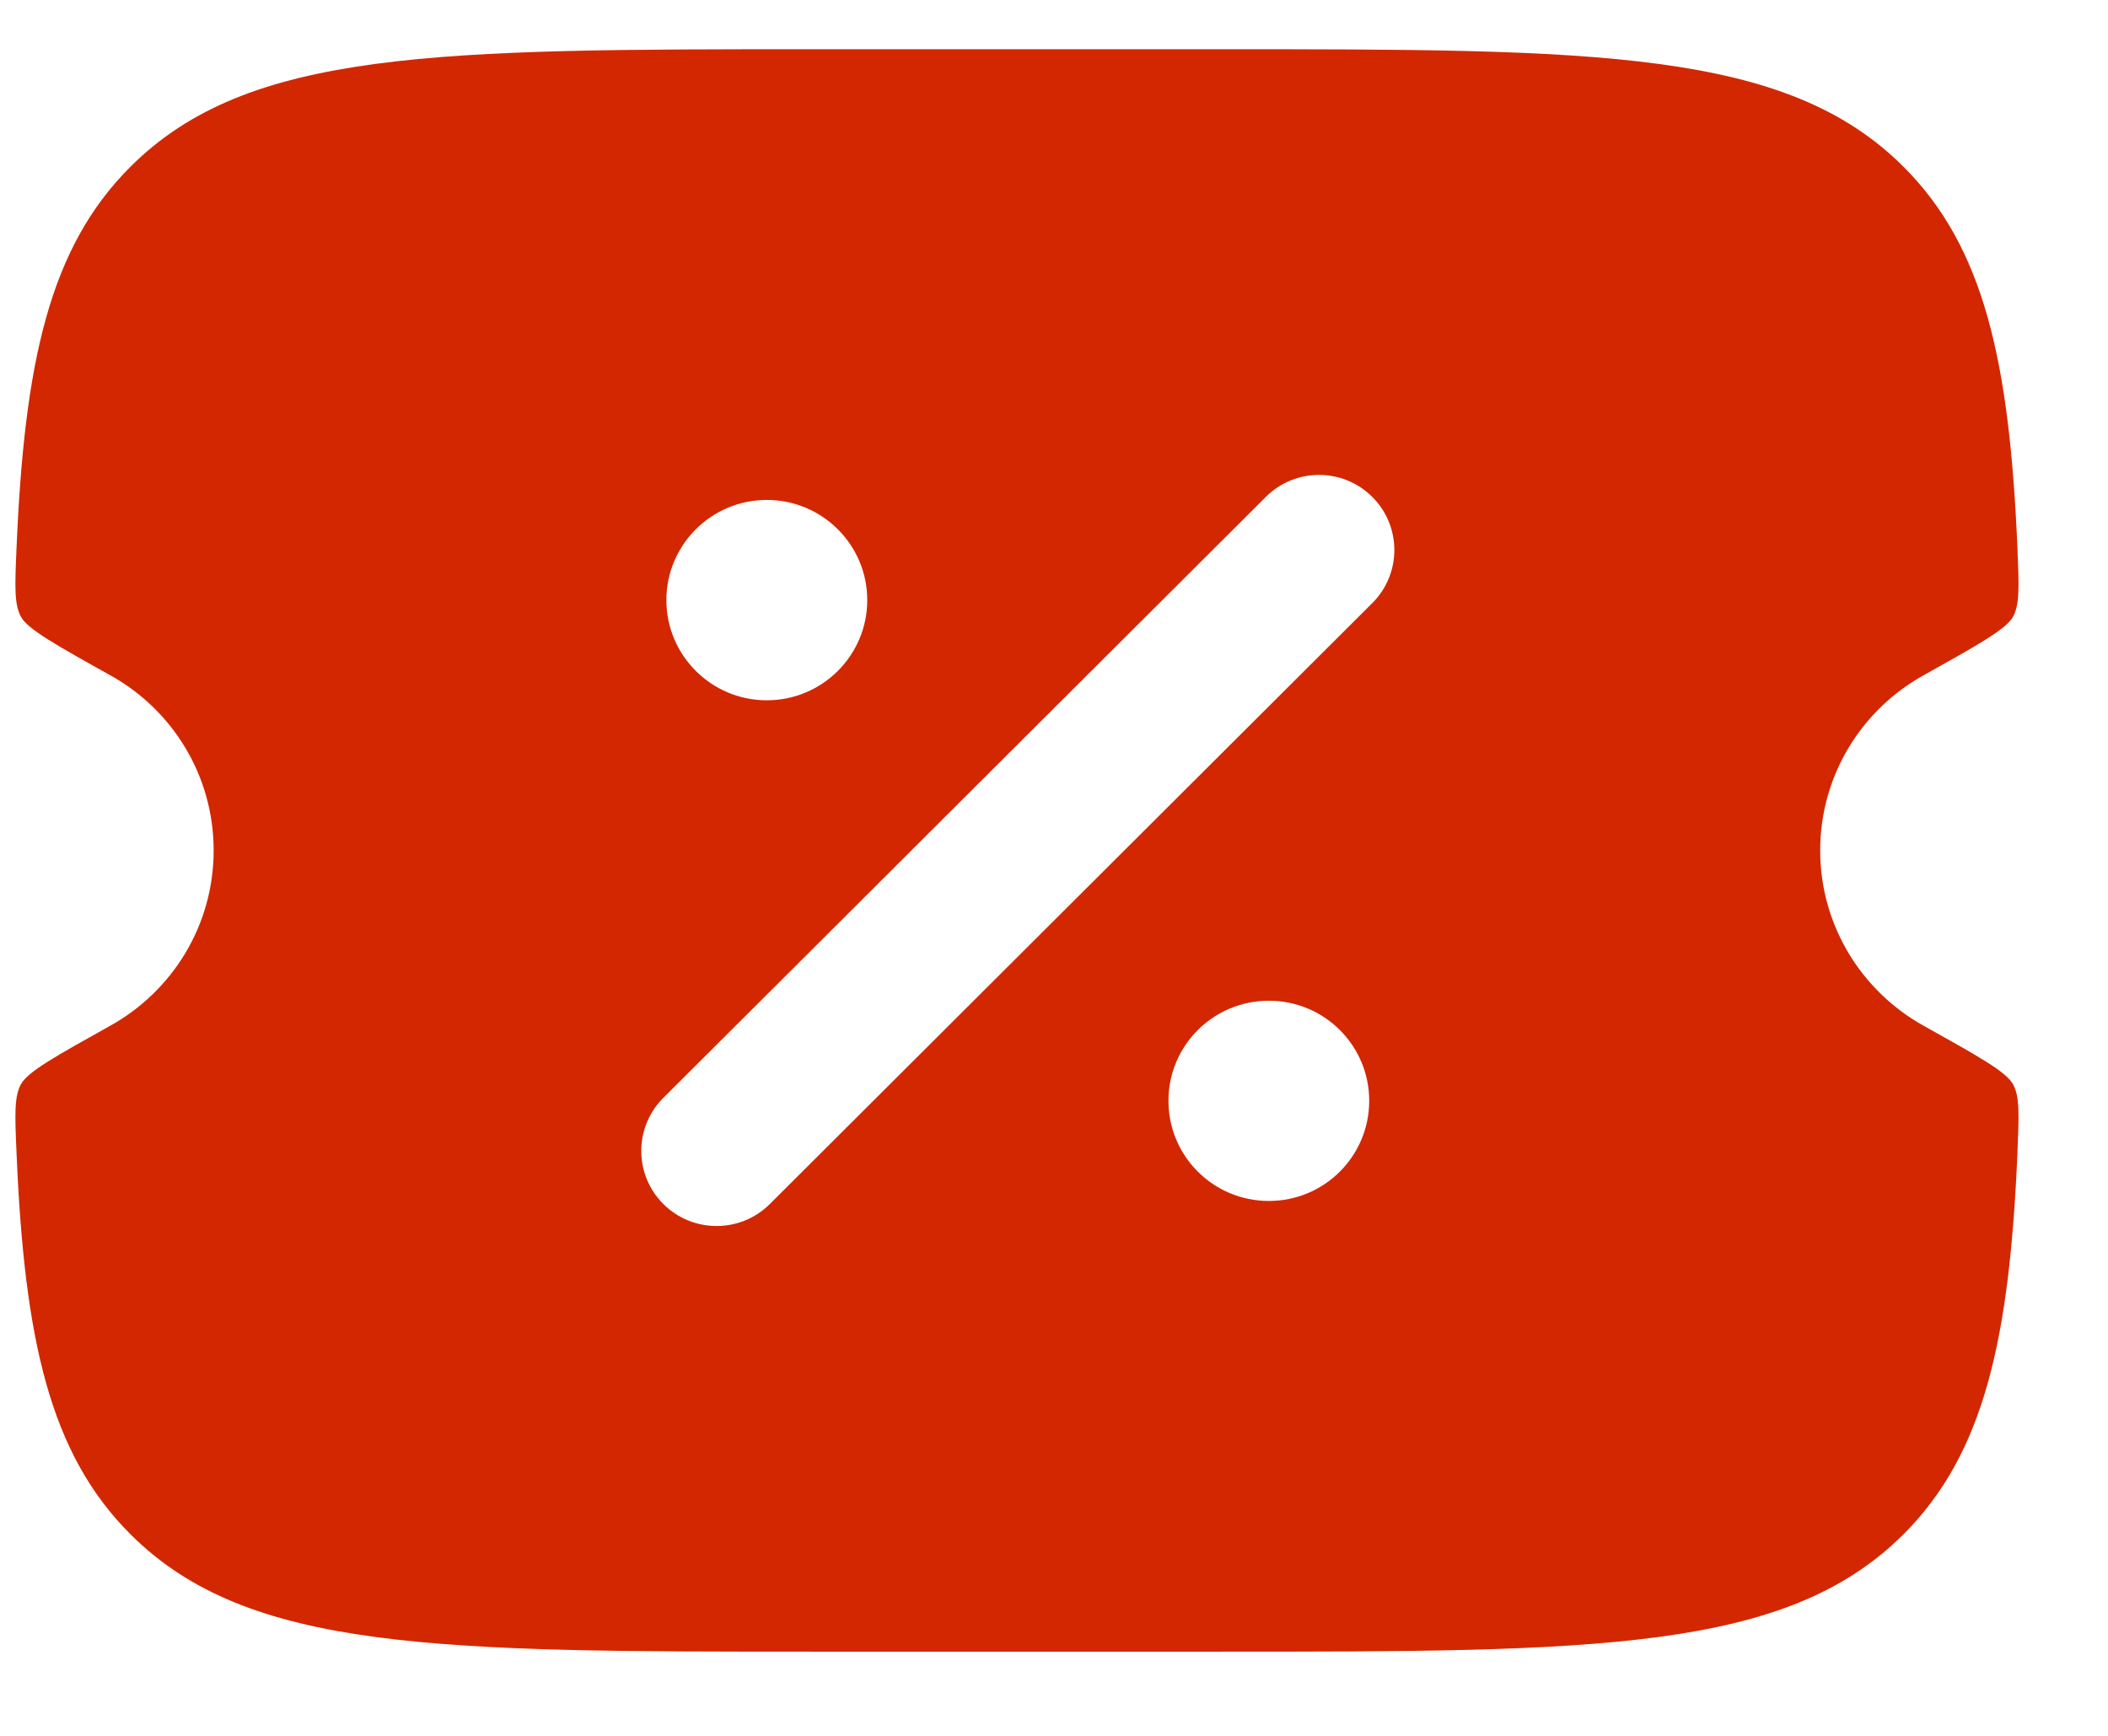
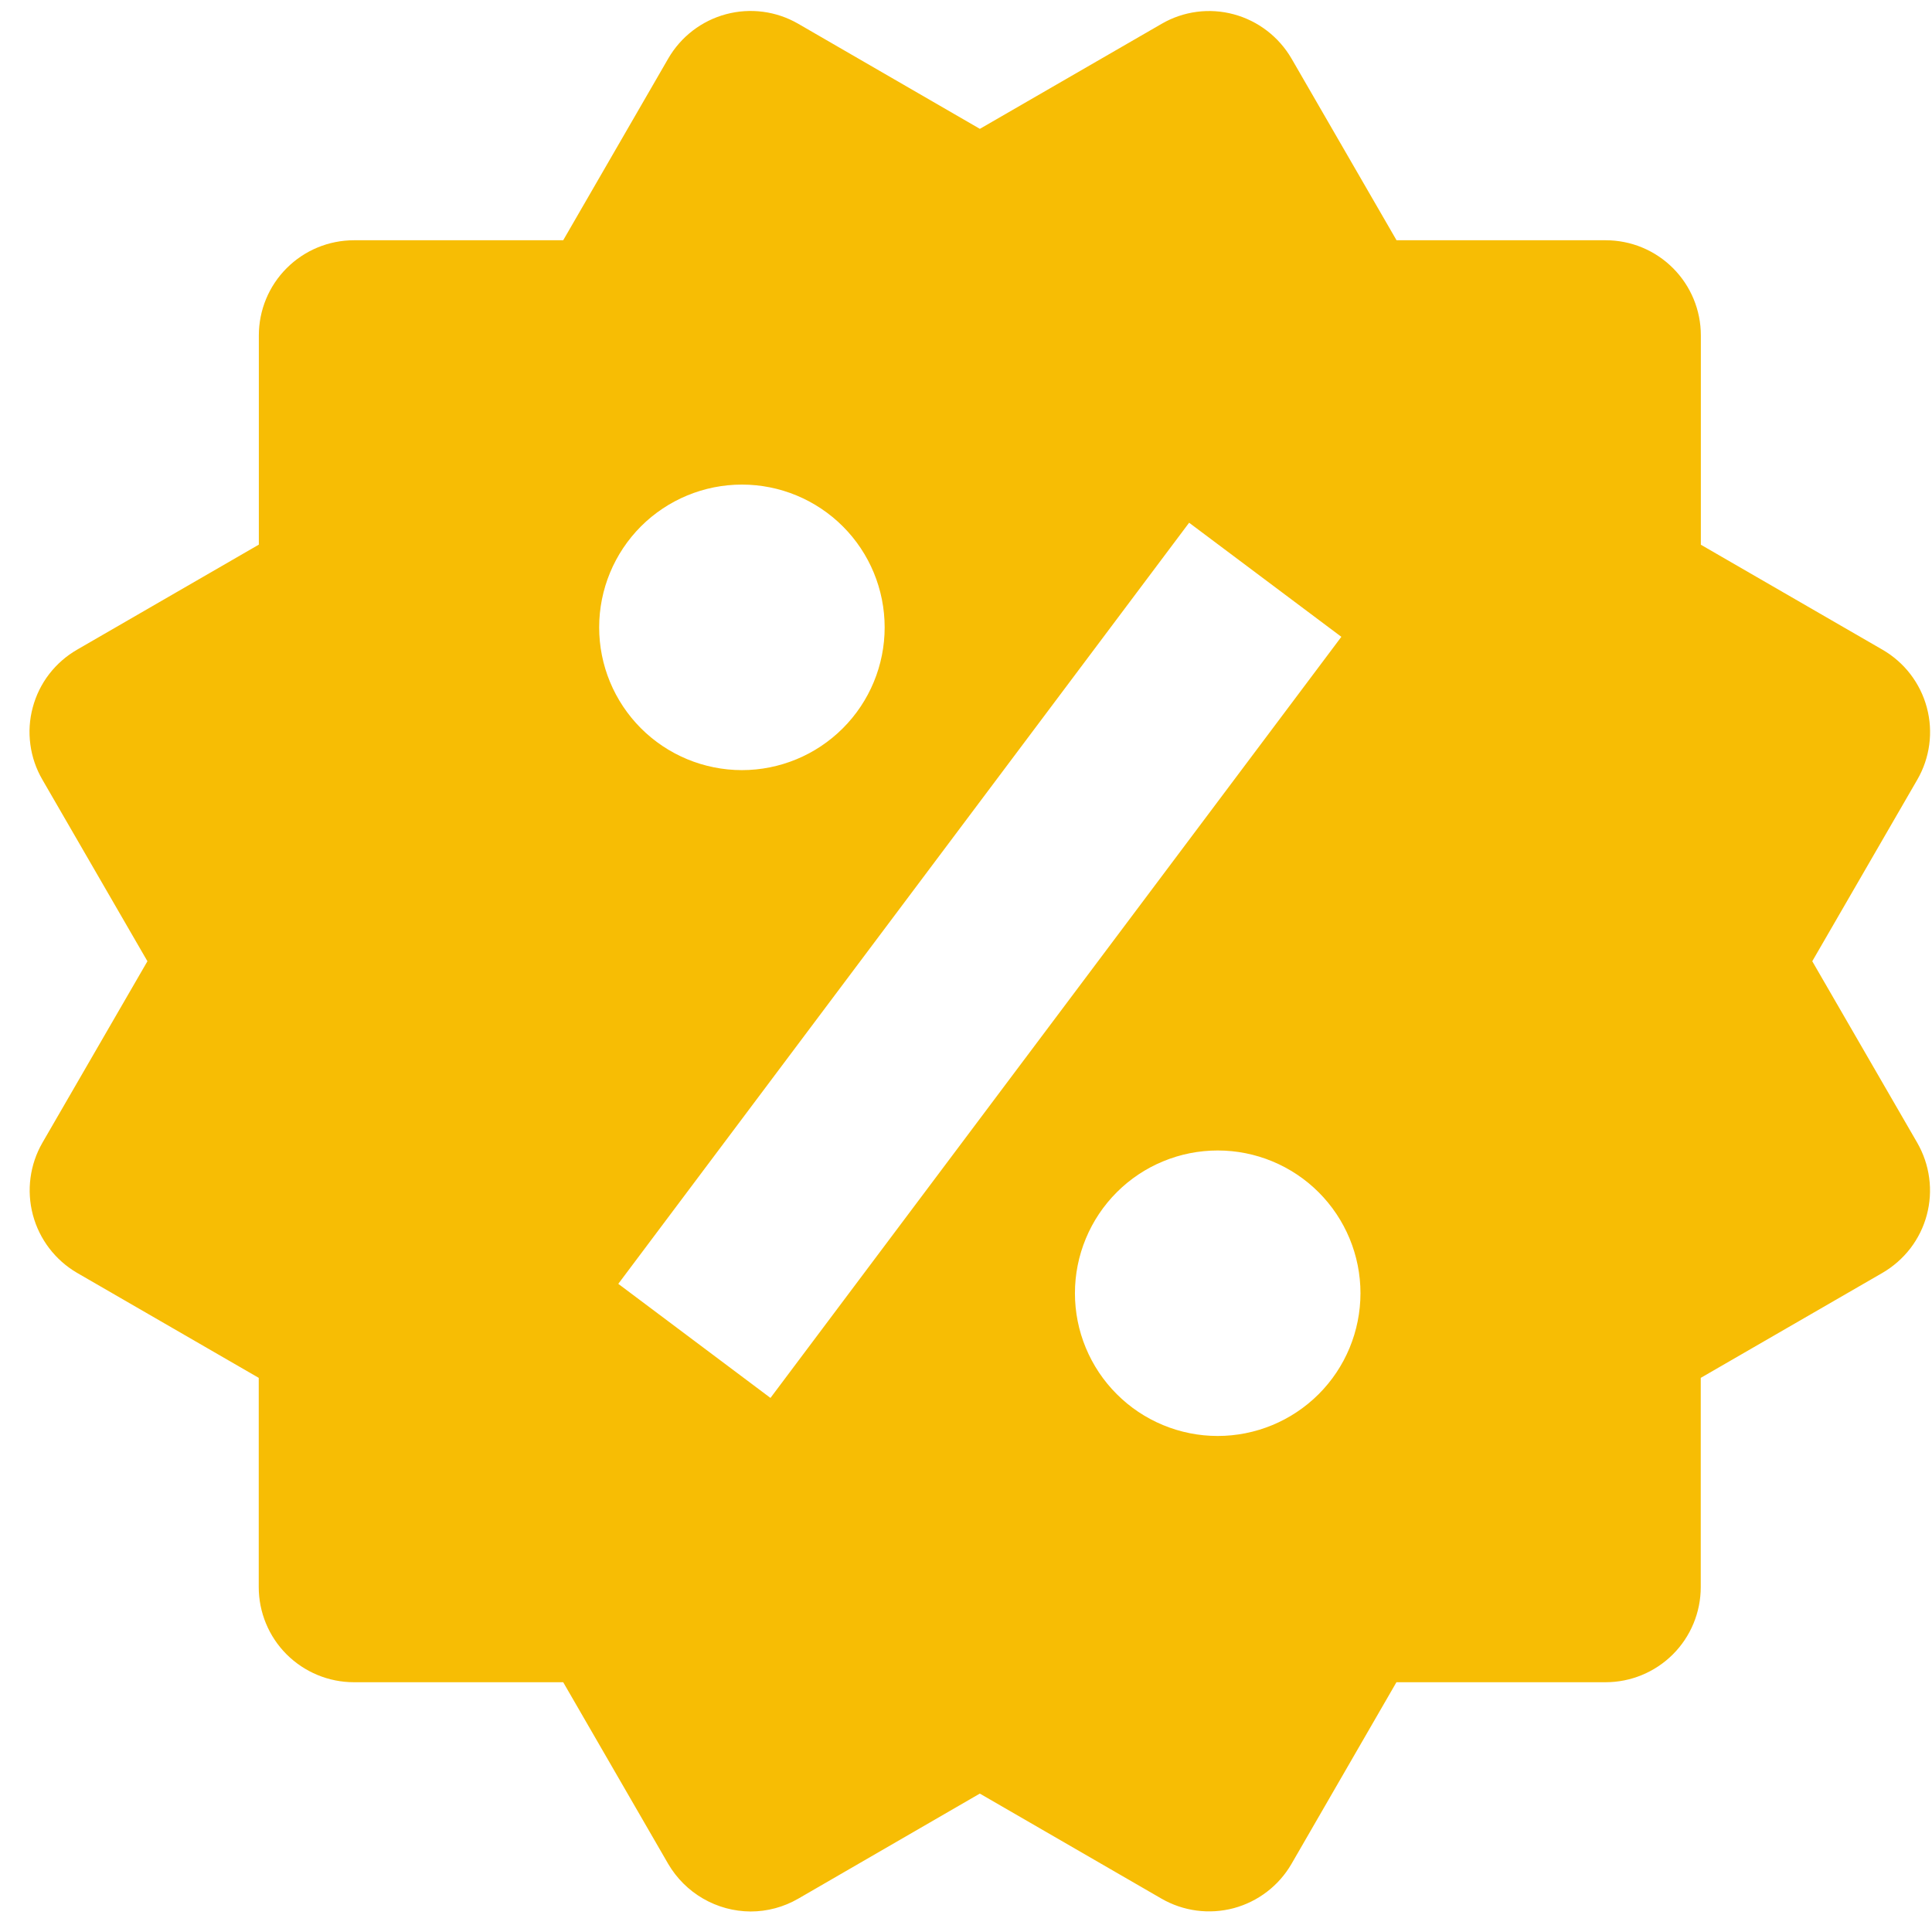
- <svg xmlns="http://www.w3.org/2000/svg" width="17" height="14" viewBox="0 0 17 14" fill="none">
-   <path fill-rule="evenodd" clip-rule="evenodd" d="M6.582 0.397H9.821C12.874 0.397 14.401 0.397 15.35 1.344C16.003 1.995 16.206 2.92 16.27 4.428C16.282 4.726 16.289 4.876 16.233 4.976C16.177 5.075 15.954 5.2 15.508 5.449C15.014 5.725 14.679 6.253 14.679 6.859C14.679 7.465 15.014 7.993 15.508 8.27C15.954 8.519 16.177 8.643 16.233 8.743C16.289 8.842 16.282 8.992 16.27 9.291C16.206 10.798 16.003 11.723 15.35 12.375C14.401 13.321 12.874 13.321 9.821 13.321H6.582C3.528 13.321 2.001 13.321 1.053 12.375C0.399 11.723 0.196 10.798 0.133 9.291C0.12 8.992 0.114 8.842 0.17 8.743C0.225 8.643 0.448 8.519 0.894 8.27C1.389 7.993 1.723 7.465 1.723 6.859C1.723 6.253 1.389 5.725 0.894 5.449C0.448 5.2 0.225 5.075 0.17 4.976C0.114 4.876 0.12 4.726 0.133 4.428C0.196 2.92 0.399 1.995 1.053 1.344C2.001 0.397 3.528 0.397 6.582 0.397ZM11.067 4.008C11.304 4.244 11.304 4.628 11.067 4.864L6.208 9.711C5.971 9.947 5.587 9.947 5.35 9.711C5.112 9.474 5.112 9.091 5.35 8.854L10.208 4.008C10.445 3.771 10.83 3.771 11.067 4.008ZM10.233 9.686C10.68 9.686 11.042 9.325 11.042 8.878C11.042 8.432 10.68 8.071 10.233 8.071C9.785 8.071 9.423 8.432 9.423 8.878C9.423 9.325 9.785 9.686 10.233 9.686ZM6.184 5.648C6.631 5.648 6.994 5.286 6.994 4.84C6.994 4.394 6.631 4.032 6.184 4.032C5.737 4.032 5.374 4.394 5.374 4.84C5.374 5.286 5.737 5.648 6.184 5.648Z" fill="#D32701" />
+ <svg xmlns="http://www.w3.org/2000/svg" width="39" height="39" viewBox="0 0 39 39" fill="none">
+   <path d="M36.583 19.404L38.703 15.739C38.958 15.299 39.028 14.774 38.896 14.283C38.765 13.791 38.443 13.371 38.002 13.116L34.334 10.996V6.771C34.334 6.261 34.132 5.773 33.772 5.413C33.412 5.052 32.923 4.85 32.414 4.85H28.191L26.072 1.184C25.816 0.744 25.398 0.422 24.906 0.289C24.663 0.223 24.409 0.206 24.158 0.239C23.908 0.272 23.667 0.354 23.449 0.481L19.78 2.601L16.112 0.479C15.671 0.224 15.147 0.155 14.655 0.287C14.163 0.419 13.744 0.741 13.489 1.182L11.369 4.85H7.145C6.636 4.85 6.148 5.052 5.787 5.413C5.427 5.773 5.225 6.261 5.225 6.771V10.994L1.557 13.114C1.338 13.24 1.146 13.408 0.992 13.608C0.838 13.808 0.726 14.037 0.661 14.281C0.595 14.525 0.579 14.78 0.613 15.03C0.646 15.28 0.729 15.521 0.856 15.739L2.976 19.404L0.856 23.068C0.602 23.509 0.533 24.033 0.664 24.525C0.795 25.017 1.115 25.437 1.555 25.694L5.223 27.814V32.037C5.223 32.546 5.425 33.035 5.785 33.395C6.146 33.755 6.634 33.958 7.144 33.958H11.369L13.489 37.626C13.659 37.916 13.902 38.158 14.193 38.326C14.485 38.495 14.815 38.584 15.152 38.586C15.486 38.586 15.819 38.498 16.114 38.327L19.779 36.206L23.447 38.327C23.888 38.581 24.412 38.65 24.904 38.519C25.395 38.387 25.815 38.066 26.07 37.626L28.189 33.958H32.412C32.921 33.958 33.41 33.755 33.77 33.395C34.13 33.035 34.332 32.546 34.332 32.037V27.814L38.001 25.694C38.219 25.567 38.41 25.399 38.564 25.199C38.718 24.998 38.83 24.77 38.895 24.526C38.96 24.282 38.977 24.028 38.943 23.778C38.91 23.528 38.828 23.287 38.702 23.068L36.583 19.404ZM14.977 9.782C15.742 9.782 16.474 10.086 17.015 10.627C17.555 11.167 17.858 11.9 17.858 12.665C17.858 13.429 17.554 14.162 17.013 14.702C16.473 15.242 15.74 15.546 14.975 15.546C14.211 15.545 13.478 15.241 12.938 14.701C12.398 14.16 12.094 13.427 12.095 12.663C12.095 11.899 12.399 11.166 12.939 10.625C13.48 10.085 14.213 9.782 14.977 9.782ZM15.553 28.219L12.481 25.916L24.004 10.552L27.077 12.855L15.553 28.219ZM24.58 28.987C24.201 28.987 23.827 28.912 23.477 28.767C23.128 28.622 22.81 28.41 22.543 28.142C22.275 27.875 22.063 27.557 21.918 27.207C21.773 26.858 21.699 26.483 21.699 26.105C21.699 25.726 21.774 25.351 21.919 25.002C22.064 24.652 22.276 24.335 22.544 24.067C22.811 23.8 23.129 23.587 23.479 23.443C23.829 23.298 24.203 23.224 24.582 23.224C25.346 23.224 26.079 23.528 26.619 24.068C27.16 24.609 27.463 25.342 27.463 26.106C27.462 26.871 27.159 27.604 26.618 28.144C26.077 28.684 25.344 28.987 24.58 28.987Z" fill="#F7BD04" />
</svg>
